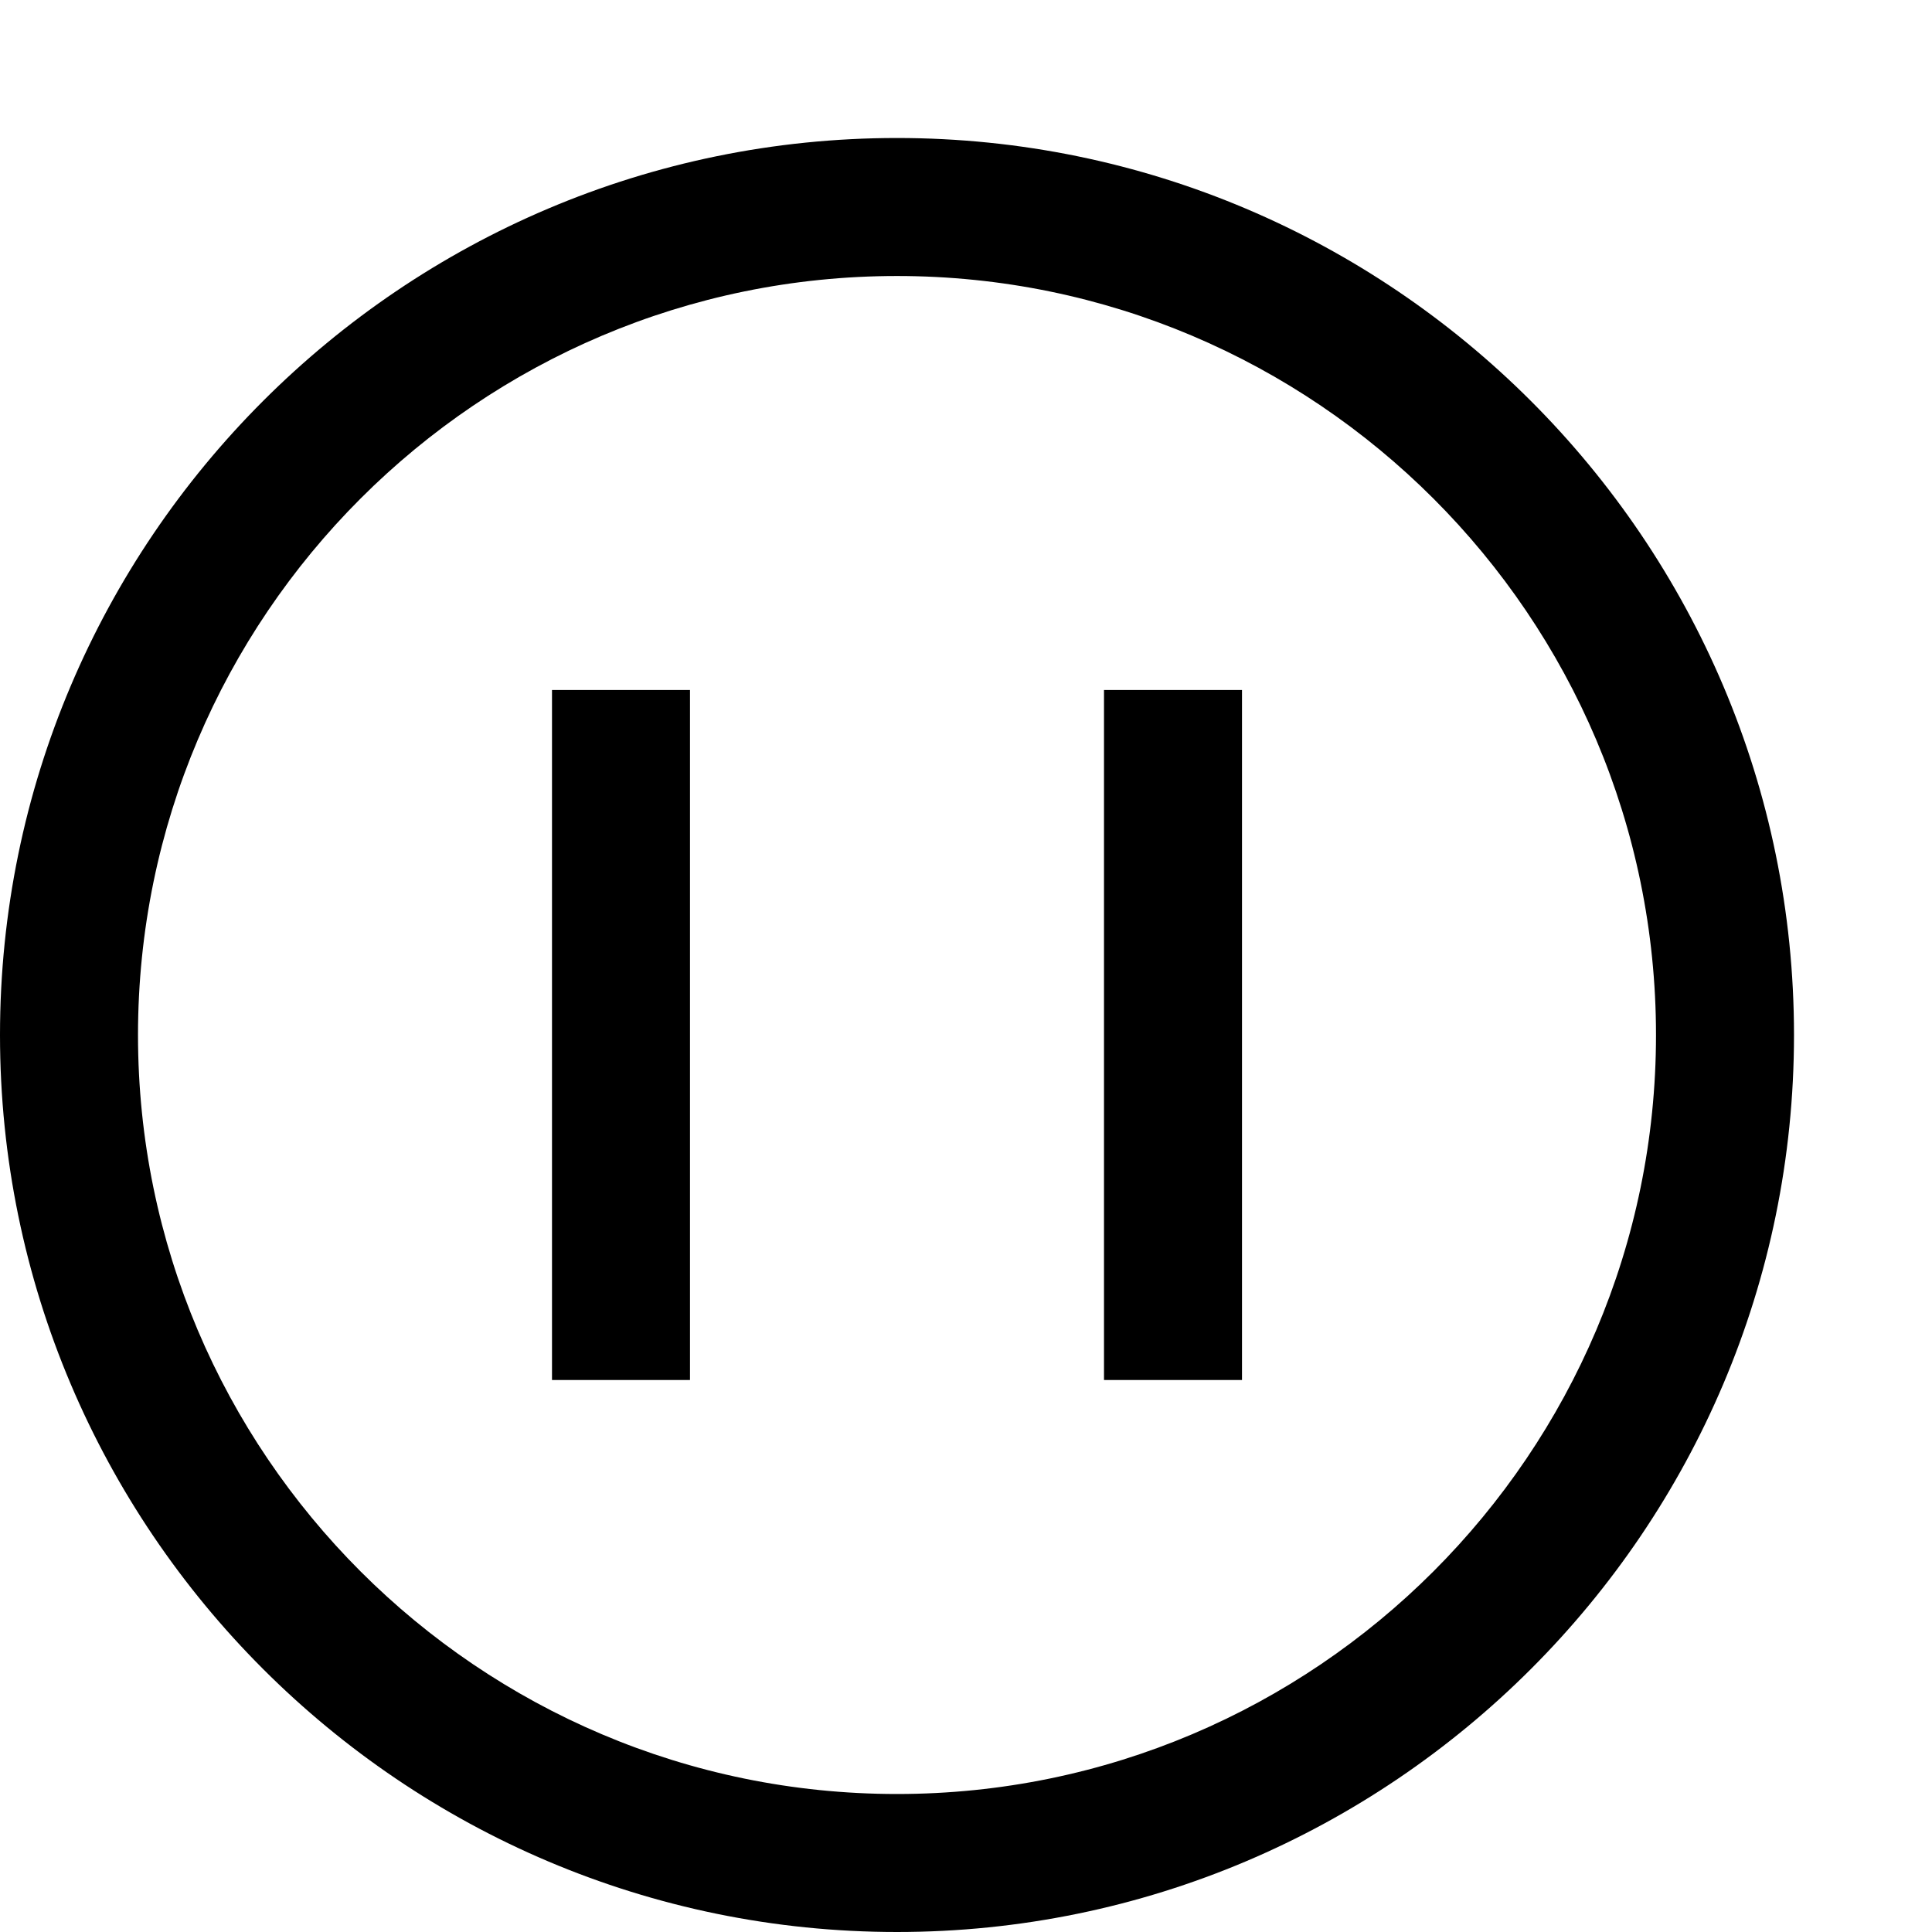
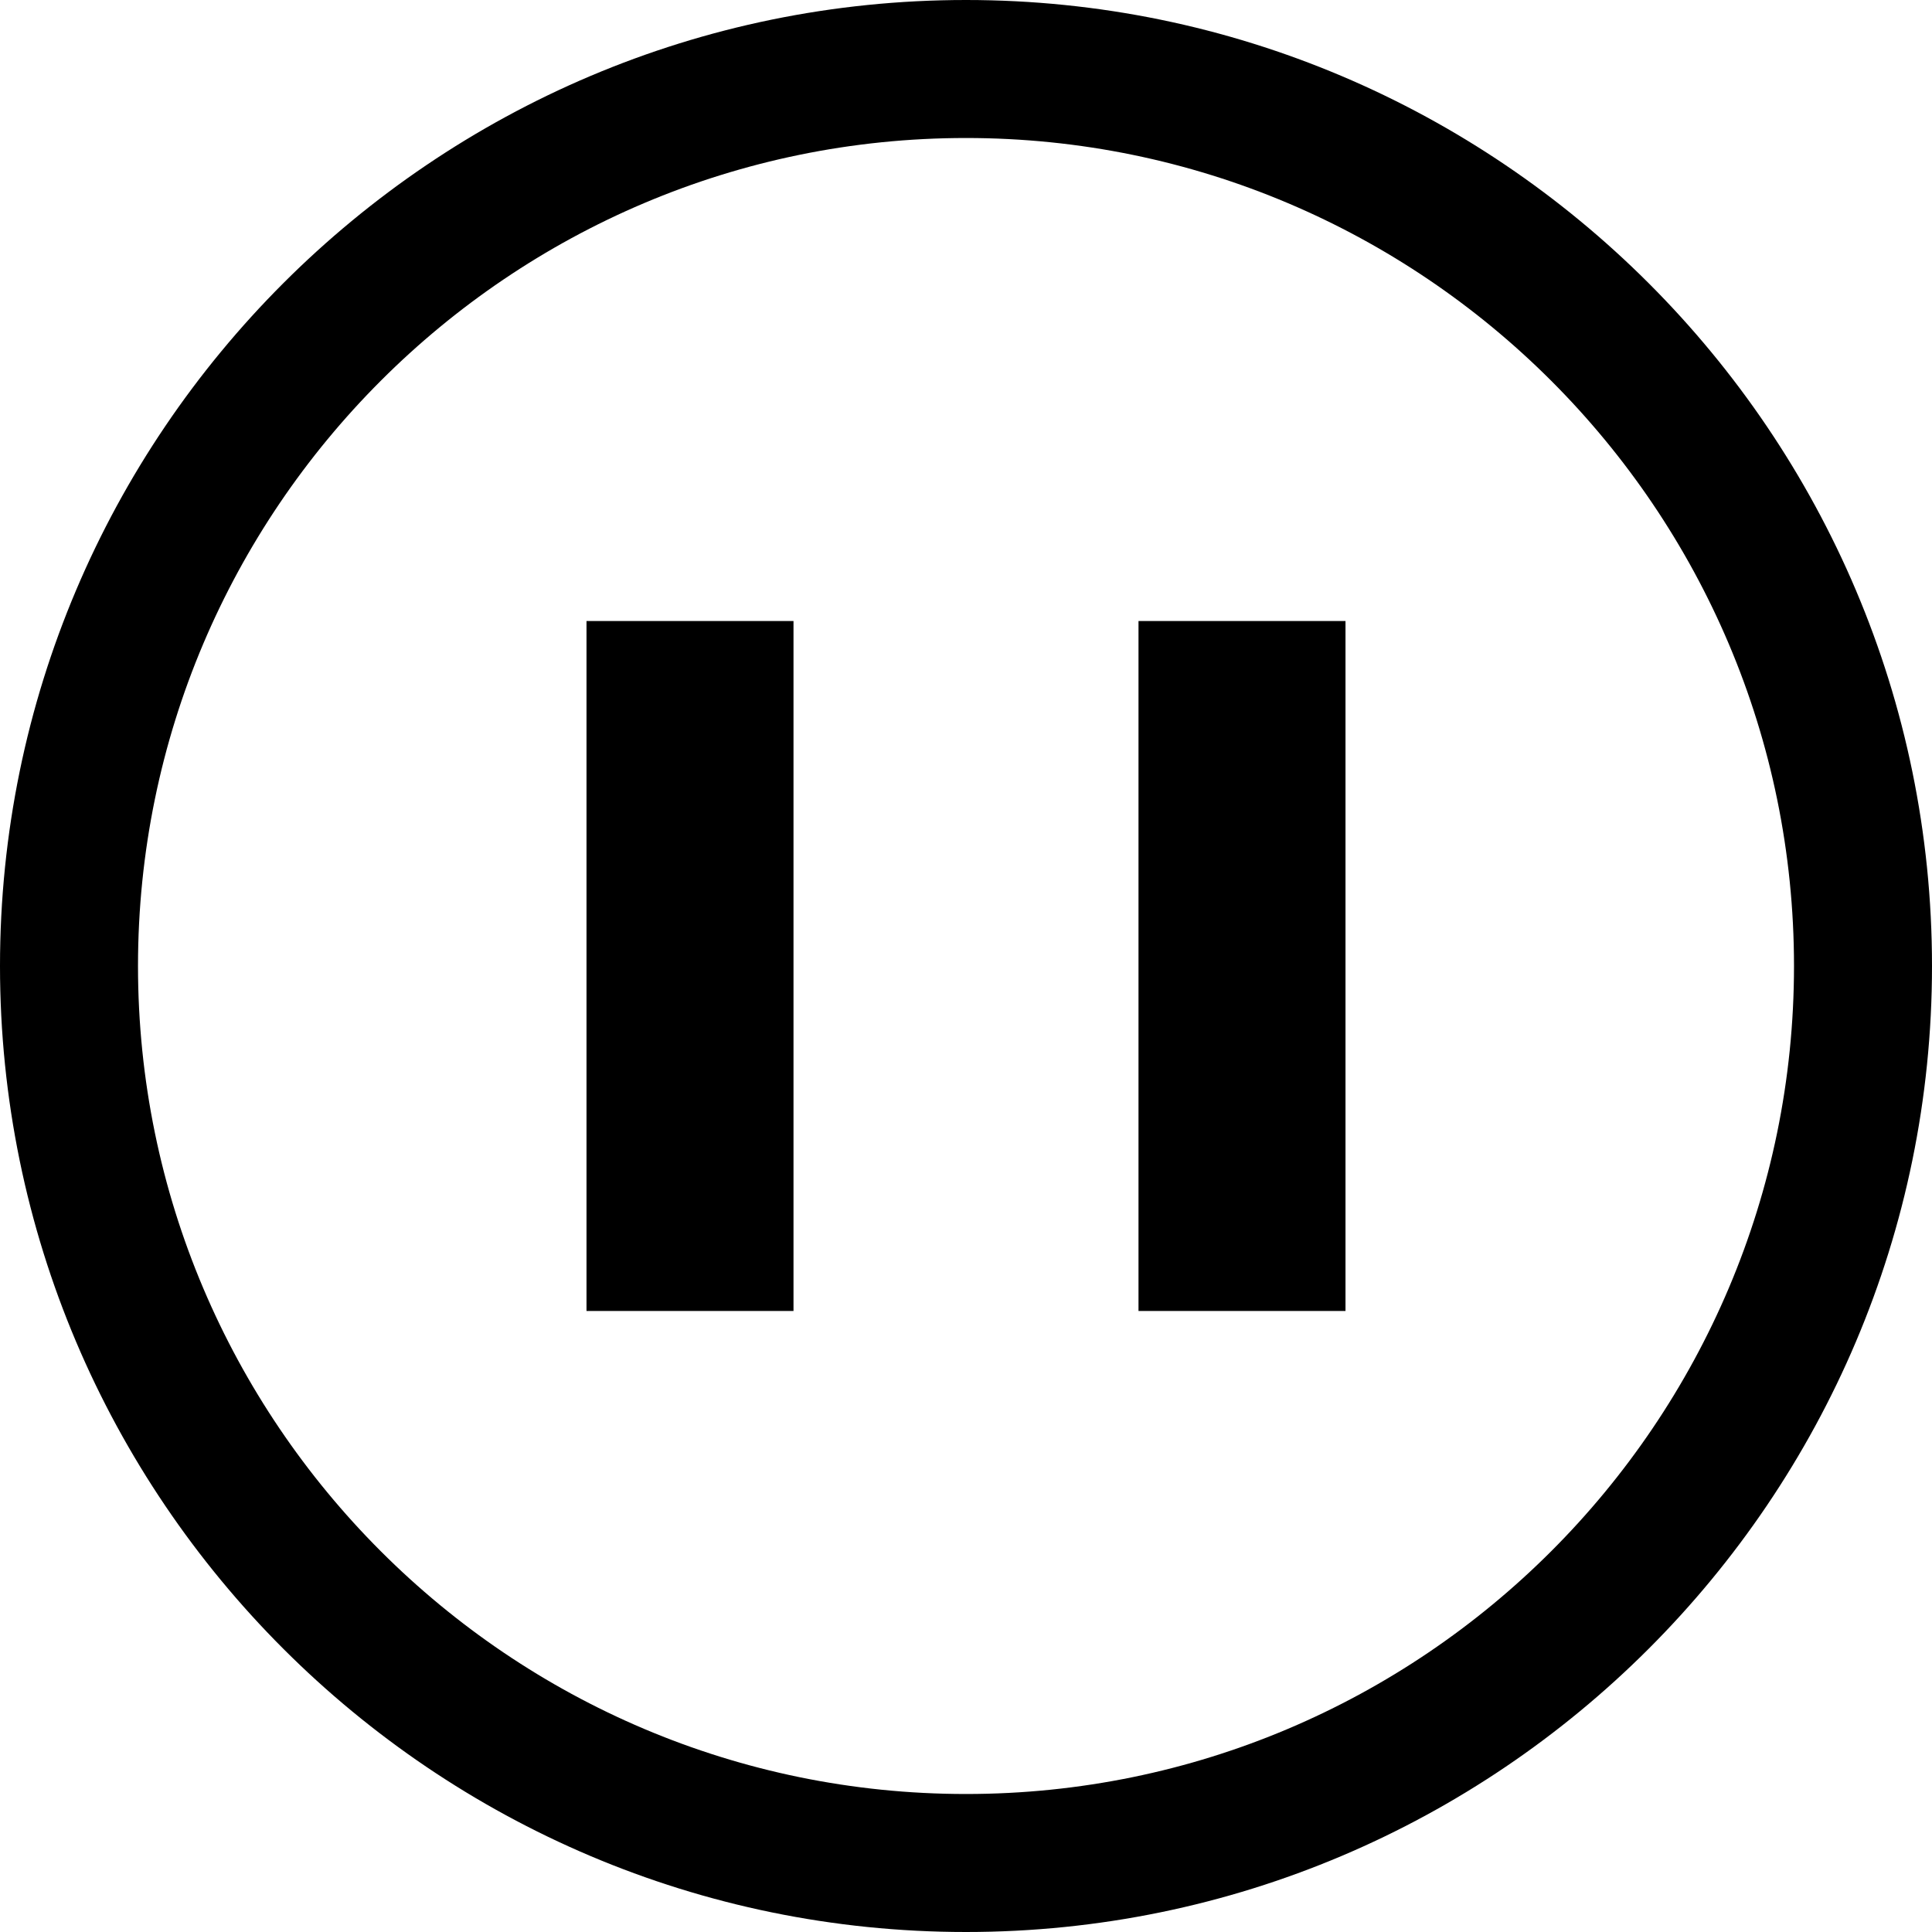
<svg xmlns="http://www.w3.org/2000/svg" viewBox="0 0 448 448" enable-background="new 0 0 448 448">
-   <path d="M208 32c-114.687 0-208 93.313-208 208s93.313 208 208 208 208-93.313 208-208-93.312-208-208-208zm0 384c-97.047 0-176-78.969-176-176 0-97.047 78.953-176 176-176 97.031 0 176 78.953 176 176 0 97.031-78.969 176-176 176zm-80-256h32v160h-32v-160zm128 0h32v160h-32v-160z" />
+   <path d="M224 448c-123.516 0-224-100.5-224-224 0-123.516 100.484-224 224-224 123.5 0 224 100.484 224 224 0 123.5-100.5 224-224 224zm0-416c-105.875 0-192 86.125-192 192s86.125 192 192 192 192-86.125 192-192-86.125-192-192-192zm-40 112h-48v160h48v-160zm128 0h-48v160h48v-160z" />
</svg>
